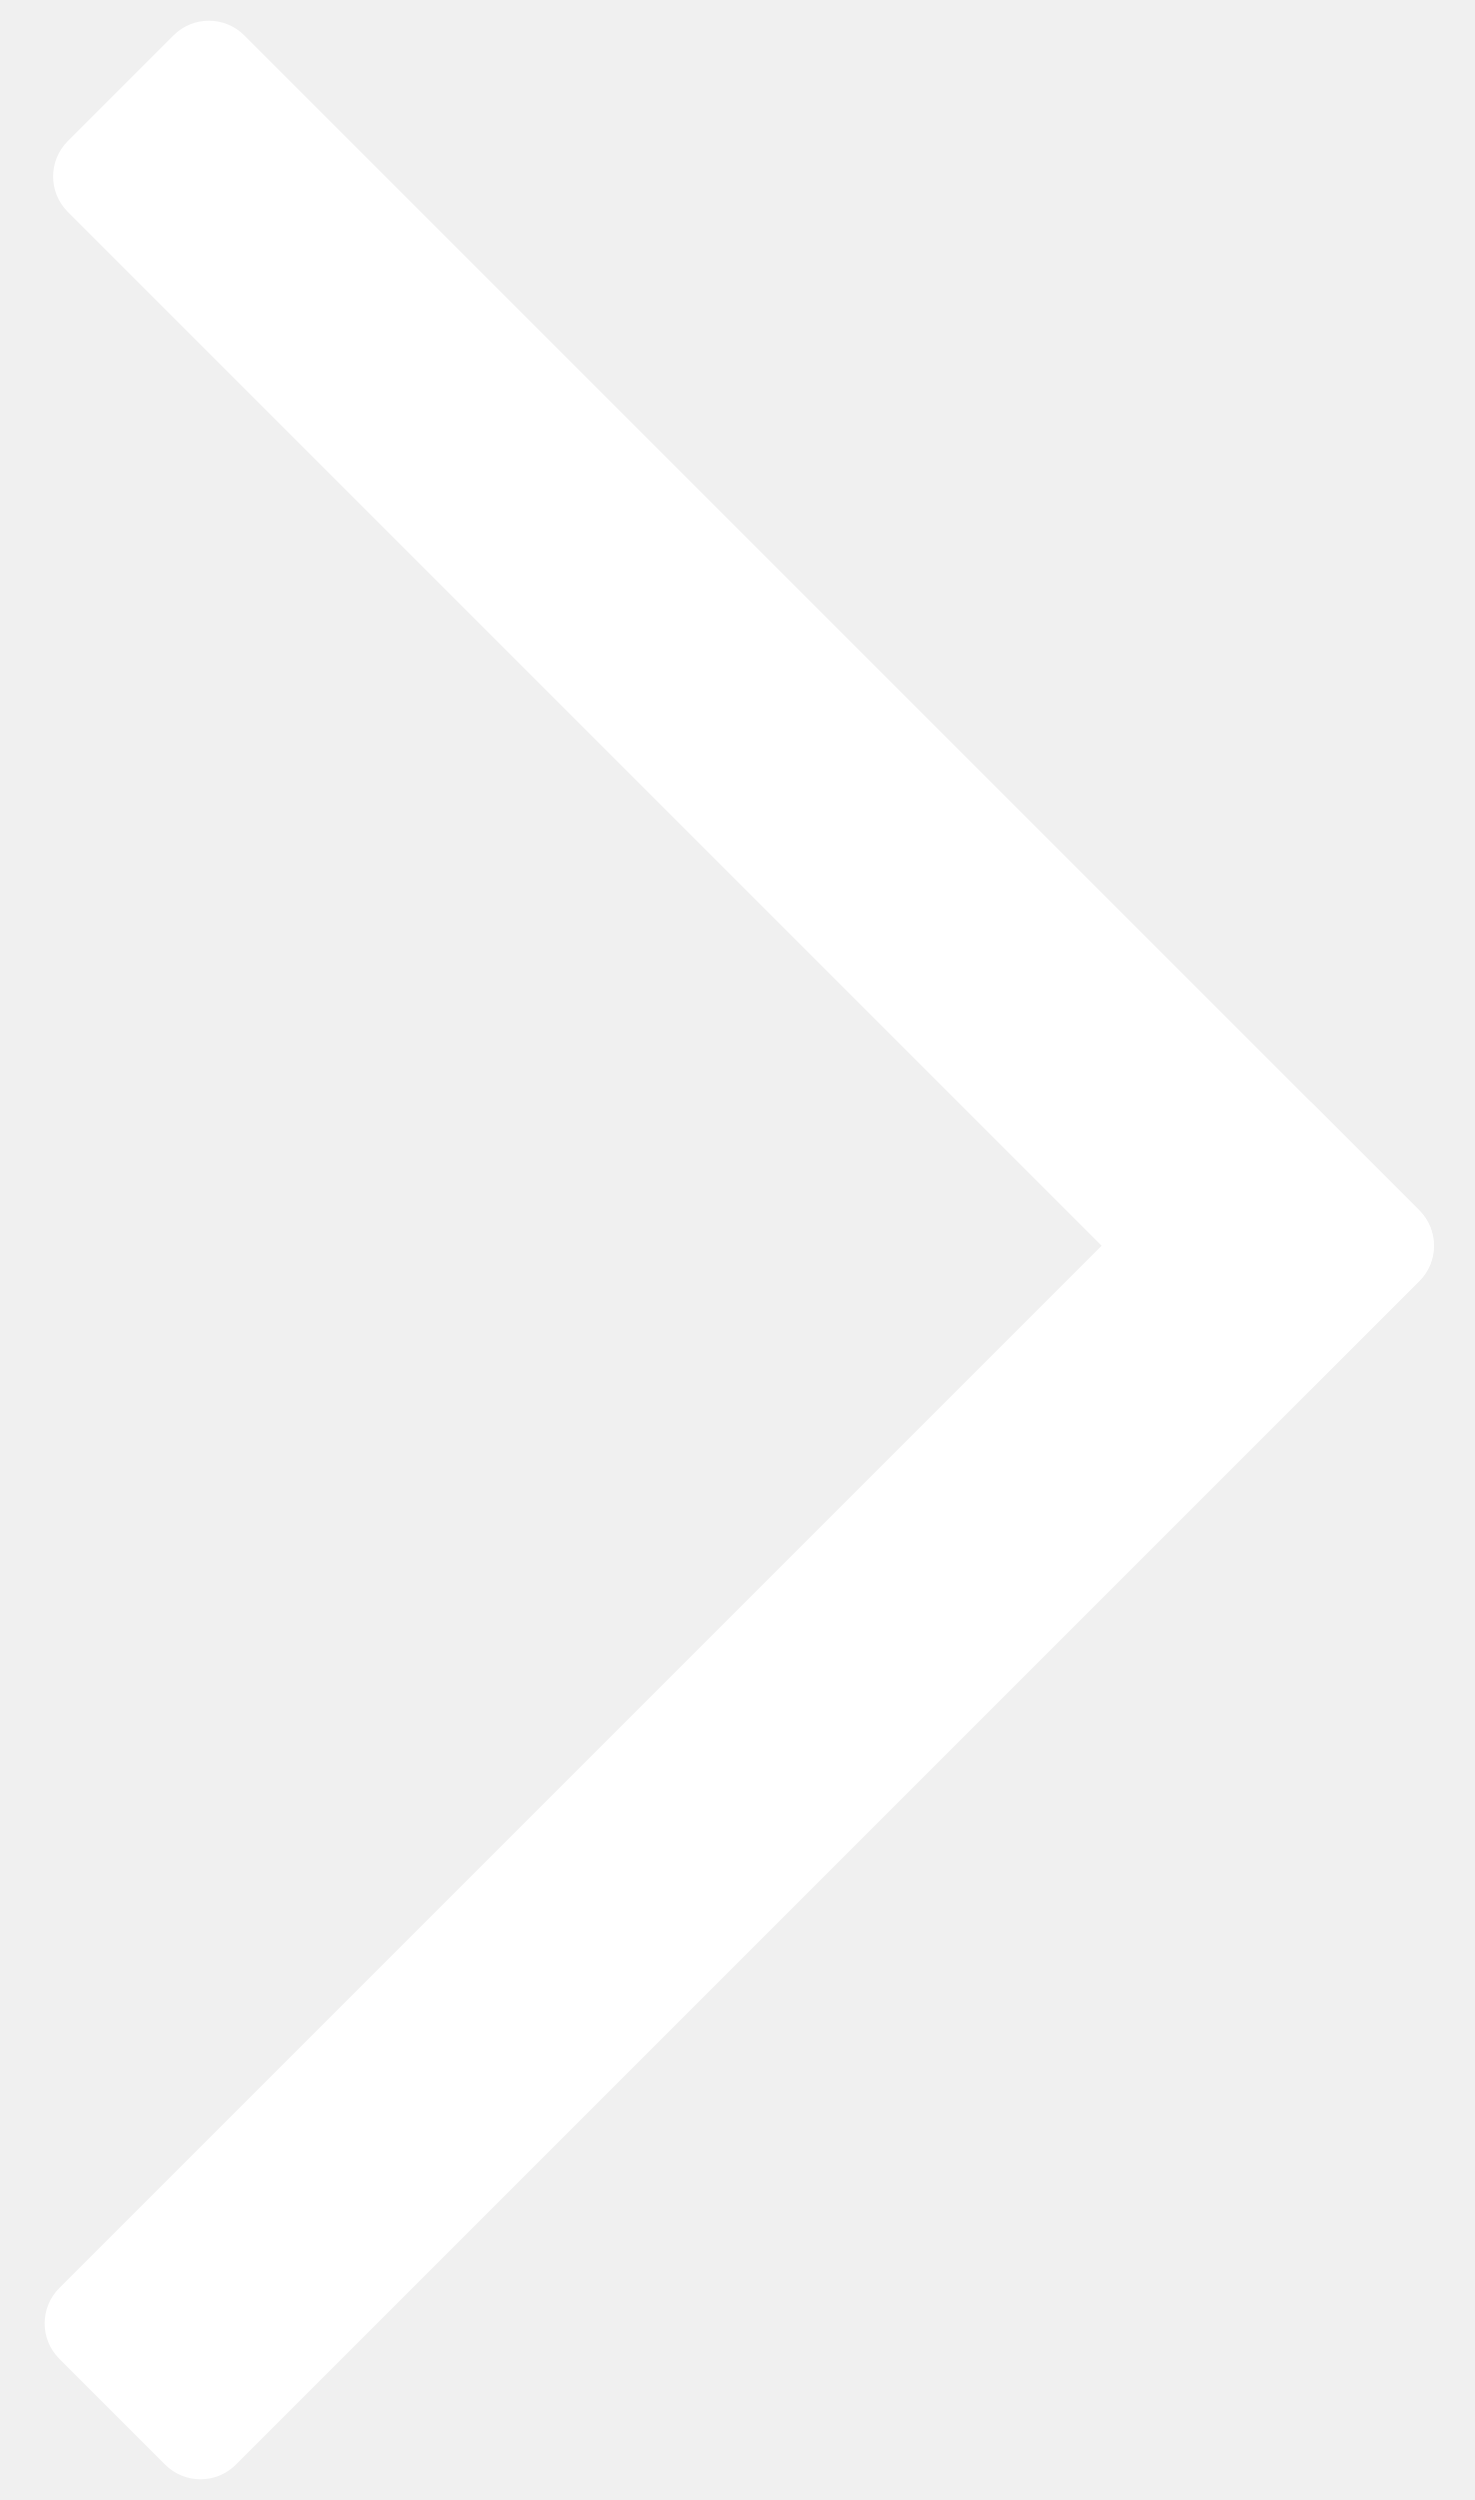
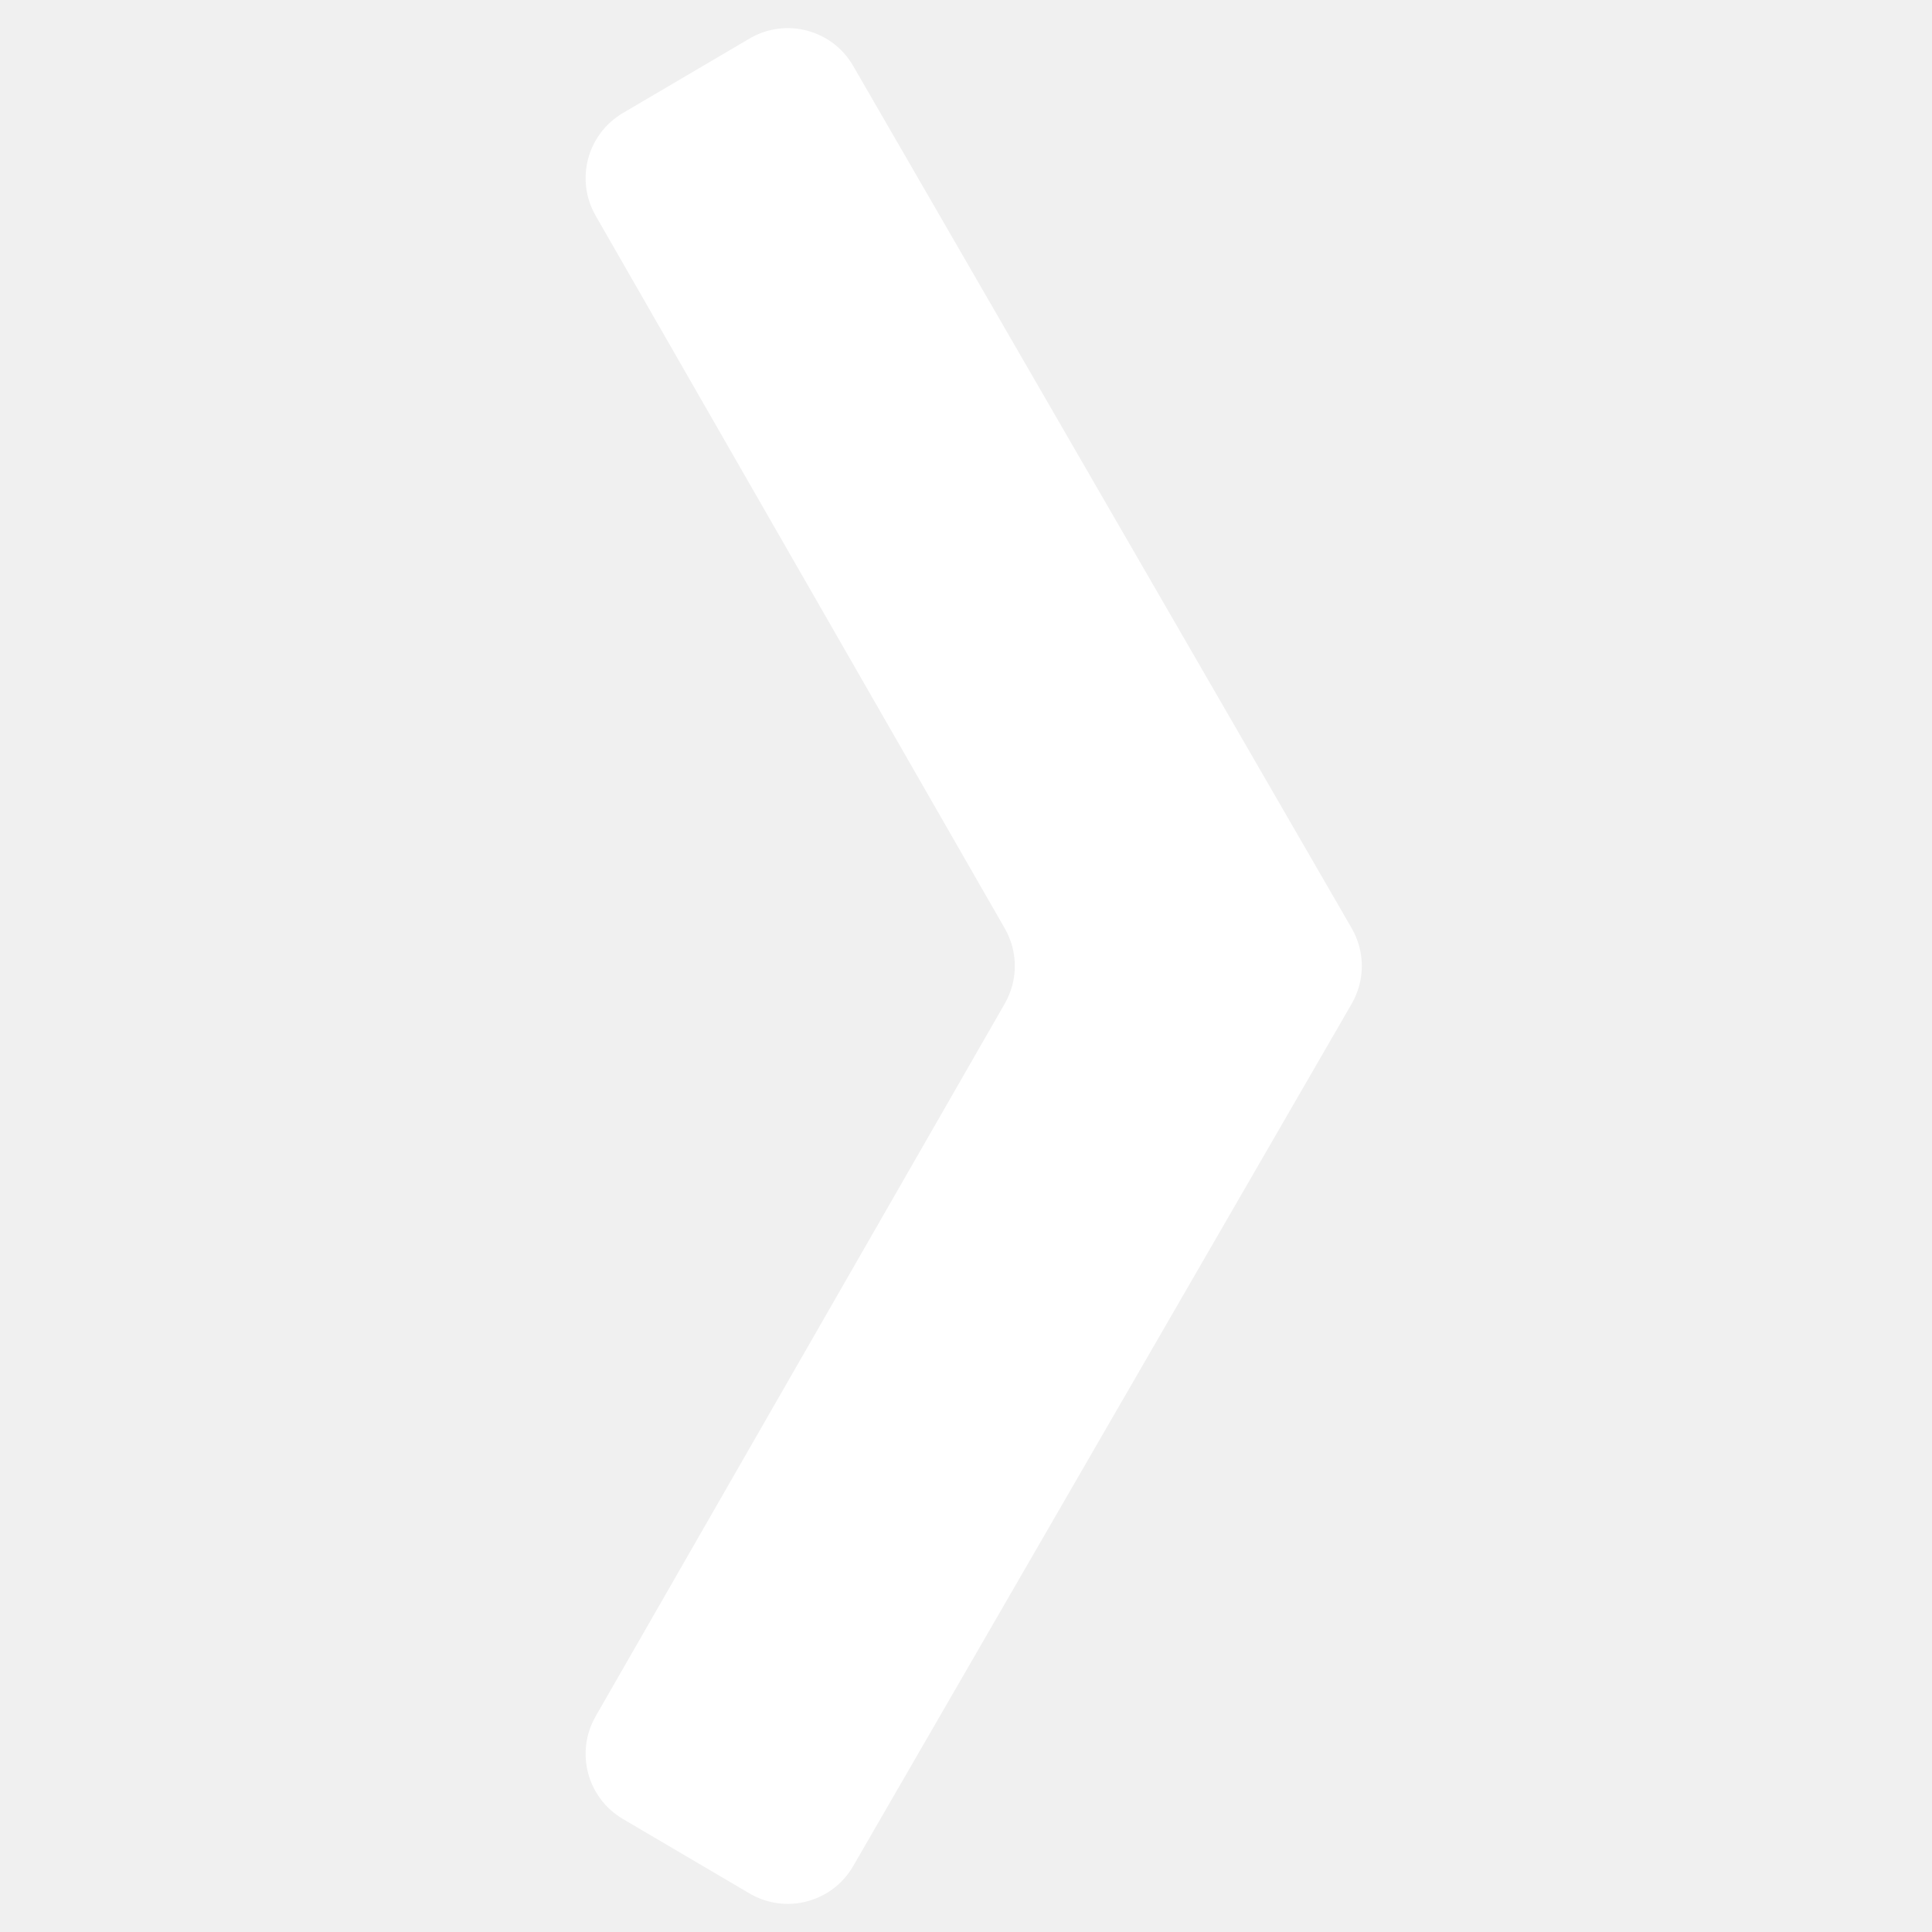
- <svg xmlns="http://www.w3.org/2000/svg" width="59" height="100" viewBox="0 0 59 100" fill="none">
-   <rect x="8.021" y="100" width="9.989" height="70.947" rx="2" transform="rotate(-135 8.02103 100)" fill="white" />
-   <rect x="1.296" y="7.06" width="9.984" height="70.461" rx="2" transform="rotate(-45 1.29605 7.06005)" fill="white" />
+ <svg xmlns="http://www.w3.org/2000/svg" width="128" height="128" viewBox="0 0 128 128" fill="none">
+   <g clip-path="url(#clip0_85_2)">
+     <path d="M89.553 66.502L56.522 123.639C55.132 126.042 52.051 126.853 49.658 125.446L41.264 120.508C38.902 119.119 38.099 116.086 39.463 113.709L66.571 66.489C67.456 64.948 67.456 63.052 66.571 61.511L39.463 14.291C38.099 11.914 38.902 8.881 41.264 7.492L49.658 2.554C52.051 1.147 55.132 1.958 56.522 4.361L89.553 61.498C90.448 63.046 90.448 64.954 89.553 66.502Z" fill="white" />
+   </g>
+   <defs>
+     <clipPath id="clip0_85_2">
+       <rect width="128" height="128" fill="white" />
+     </clipPath>
+   </defs>
</svg>
